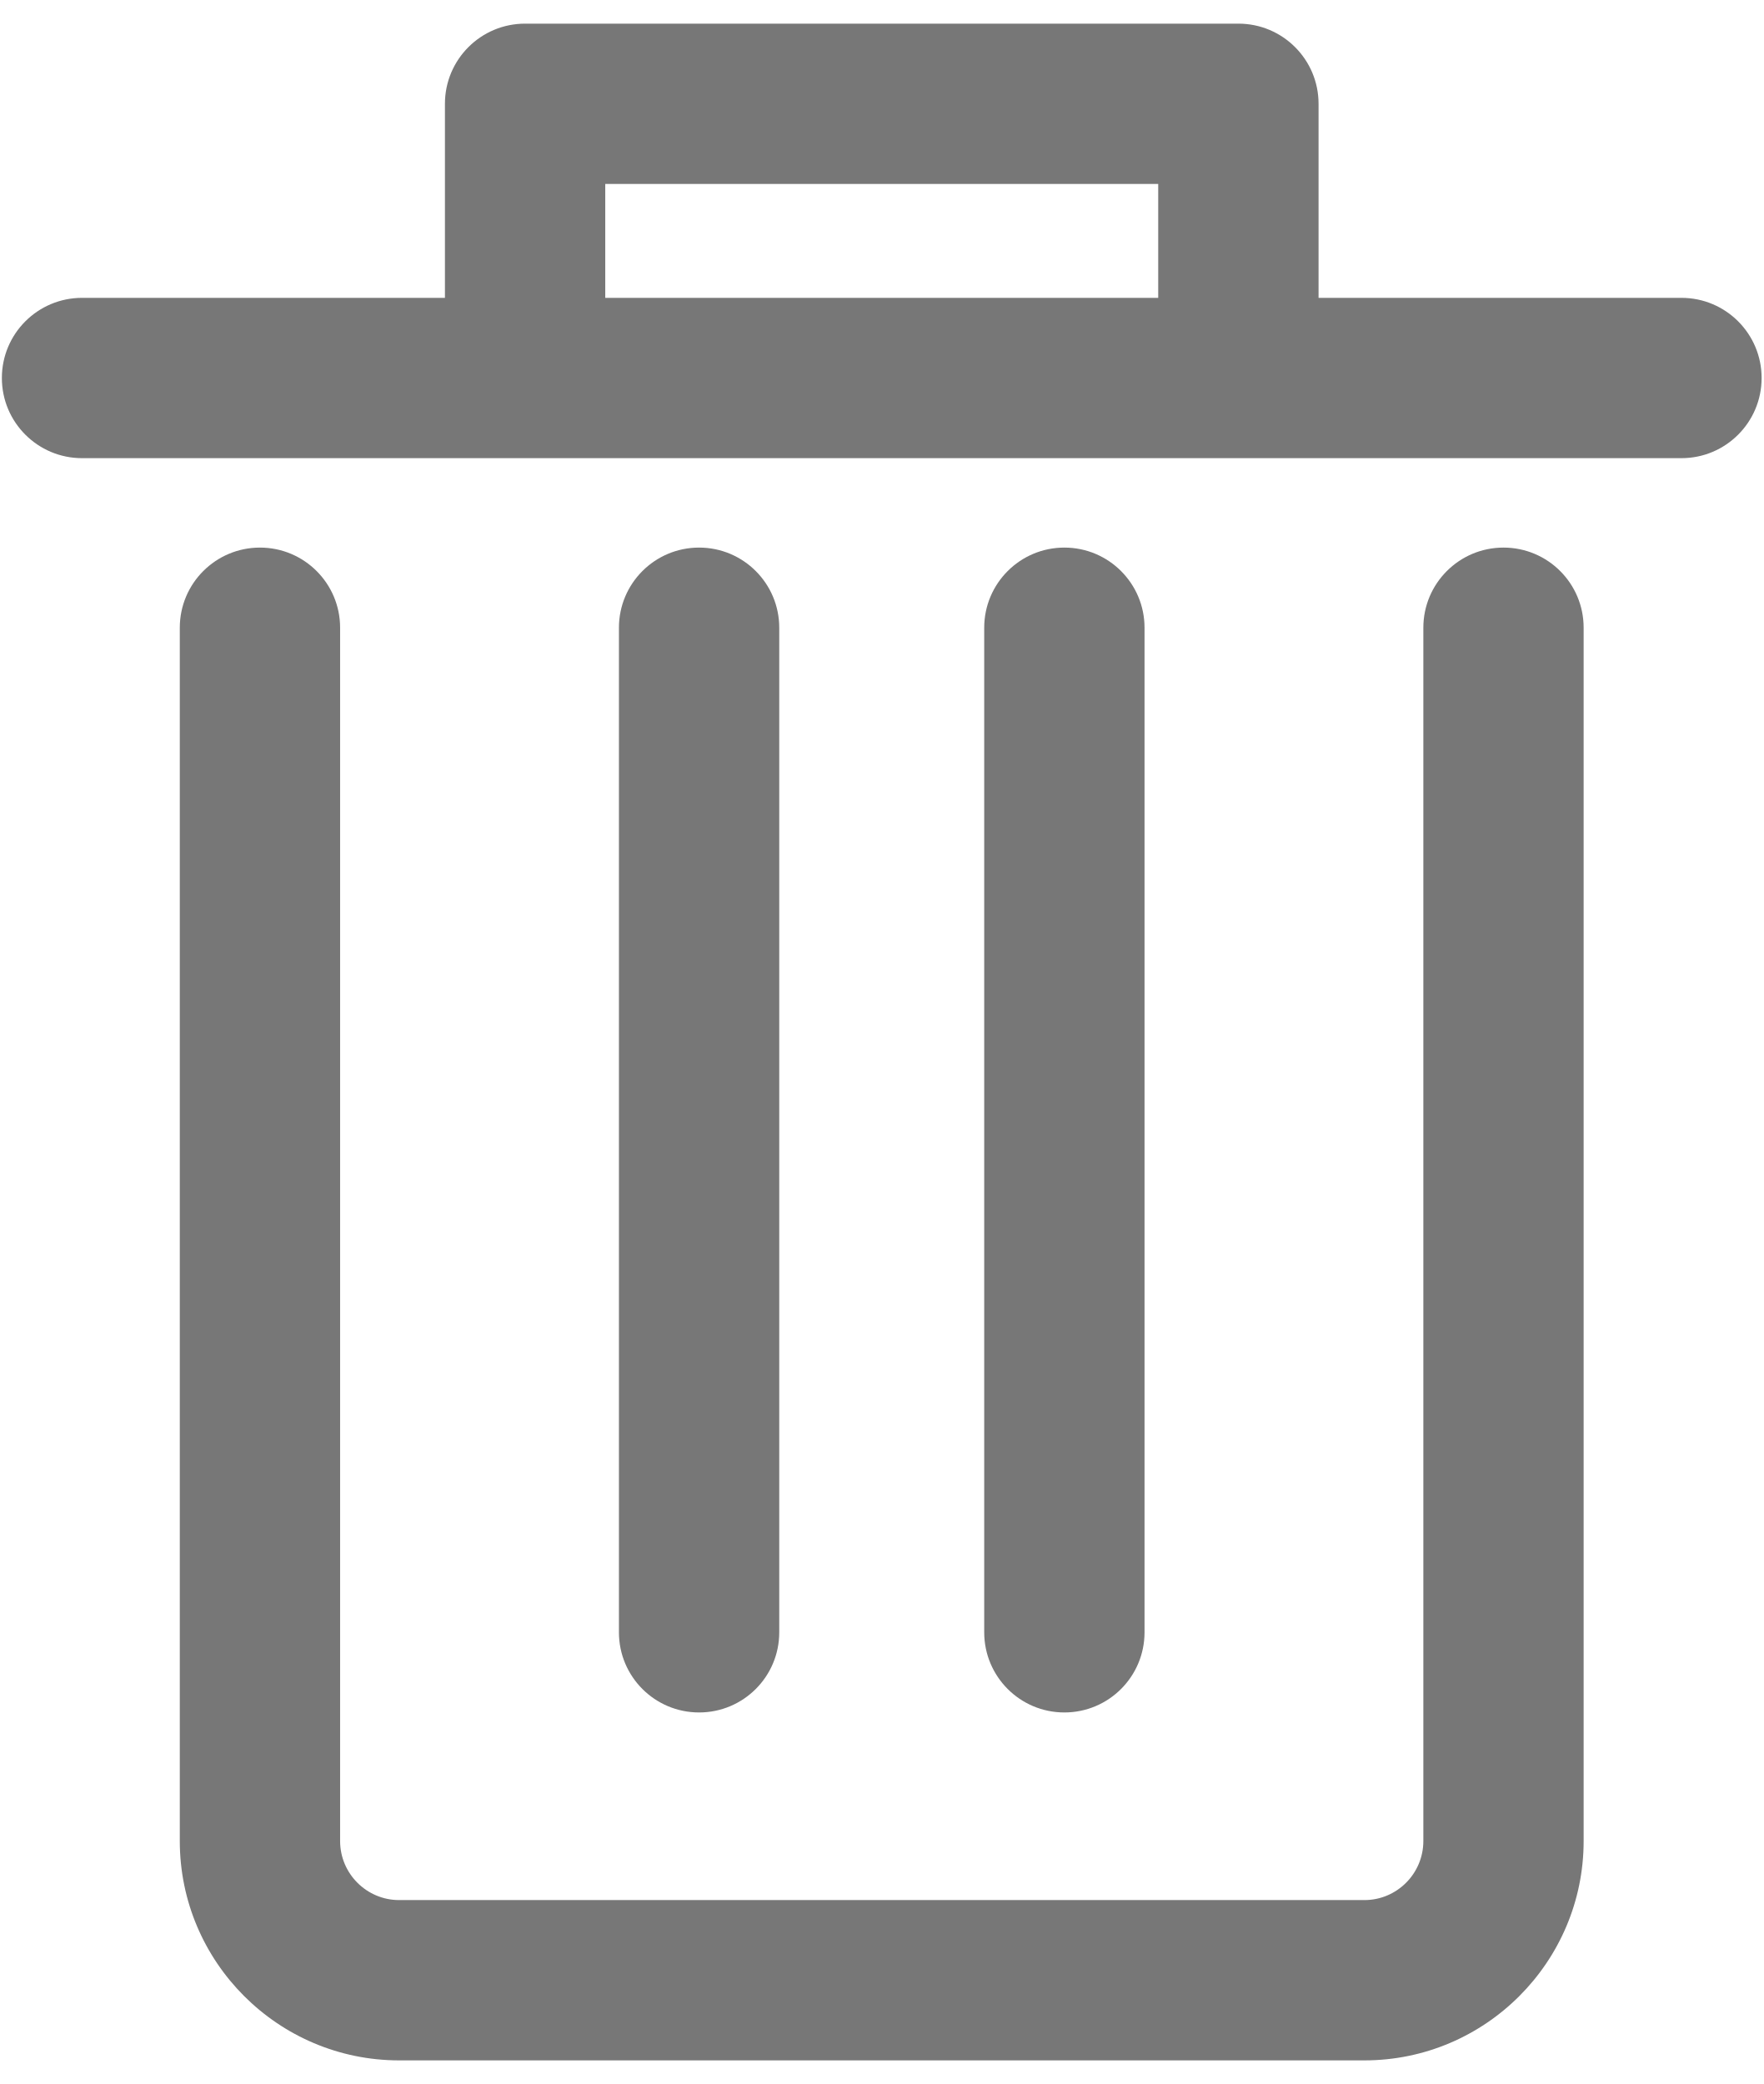
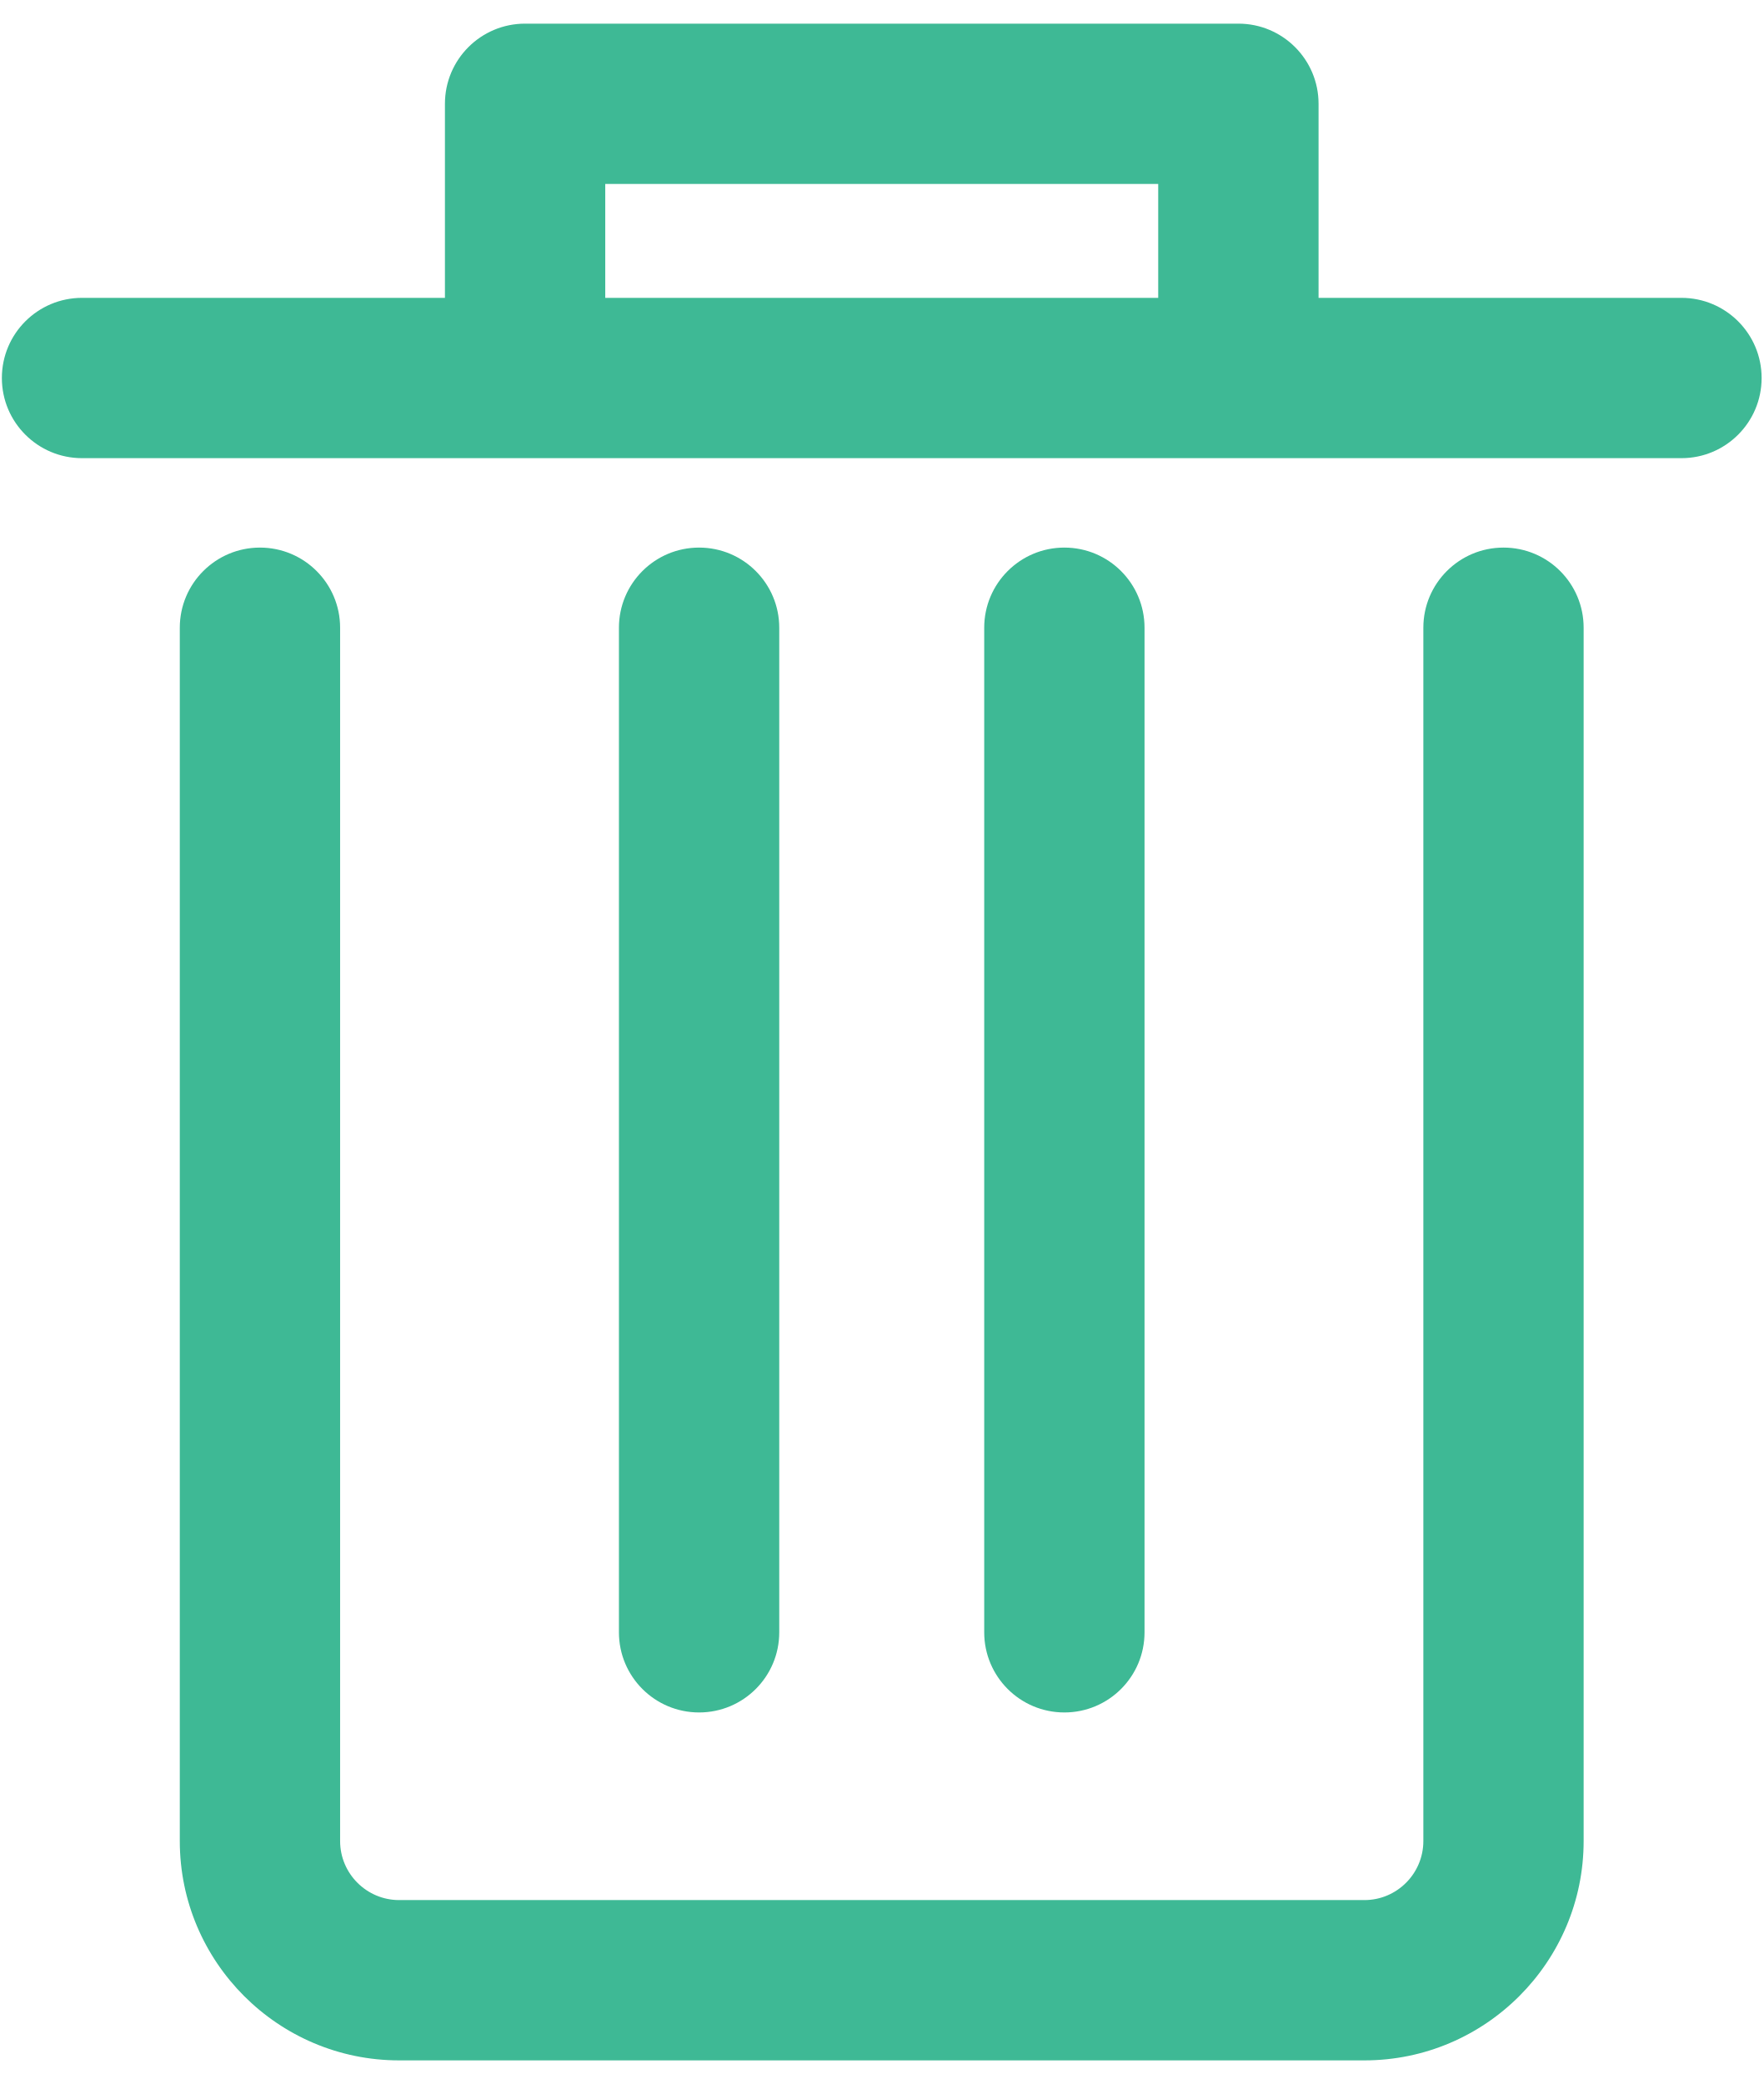
<svg xmlns="http://www.w3.org/2000/svg" width="66px" height="78px" viewBox="0 0 66 78" version="1.1">
  <defs />
  <g id="Icons" stroke="none" stroke-width="1" fill="none" fill-rule="evenodd">
-     <g id="noun_621274_3EB995" fill="#777777">
+     <g id="noun_621274_3EB995" fill="#3eb995">
      <path d="M42.835,61.094 L42.835,23.495 C42.835,21.838 41.492,20.495 39.835,20.495 C38.178,20.495 36.835,21.838 36.835,23.495 L36.835,61.094 C36.835,62.752 38.178,64.094 39.835,64.094 C41.492,64.094 42.835,62.752 42.835,61.094 L42.835,61.094 Z M29.164,61.094 L29.164,23.495 C29.164,21.838 27.821,20.495 26.164,20.495 C24.507,20.495 23.164,21.838 23.164,23.495 L23.164,61.094 C23.164,62.752 24.507,64.094 26.164,64.094 C27.821,64.094 29.164,62.752 29.164,61.094 L29.164,61.094 Z M56.27,20.495 C54.613,20.495 53.27,21.838 53.27,23.495 L53.27,68.907 C53.27,70.124 52.281,71.116 51.065,71.116 L14.938,71.116 C13.72,71.116 12.729,70.124 12.729,68.907 L12.729,23.495 C12.729,21.838 11.386,20.495 9.729,20.495 C8.072,20.495 6.729,21.838 6.729,23.495 L6.729,68.907 C6.729,73.432 10.412,77.116 14.938,77.116 L51.064,77.116 C55.588,77.116 59.269,73.432 59.269,68.907 L59.269,23.495 C59.27,21.837 57.927,20.495 56.27,20.495 L56.27,20.495 Z M62.93,11.148 L49.348,11.148 L49.348,3.885 C49.348,2.228 48.005,0.885 46.348,0.885 L19.652,0.885 C17.995,0.885 16.652,2.228 16.652,3.885 L16.652,11.148 L3.07,11.148 C1.413,11.148 0.07,12.491 0.07,14.148 C0.07,15.805 1.413,17.148 3.07,17.148 L62.93,17.148 C64.587,17.148 65.93,15.805 65.93,14.148 C65.93,12.491 64.587,11.148 62.93,11.148 L62.93,11.148 Z M43.348,11.148 L22.652,11.148 L22.652,6.885 L43.347,6.885 L43.347,11.148 L43.348,11.148 Z" id="Shape" />
    </g>
  </g>
</svg>
